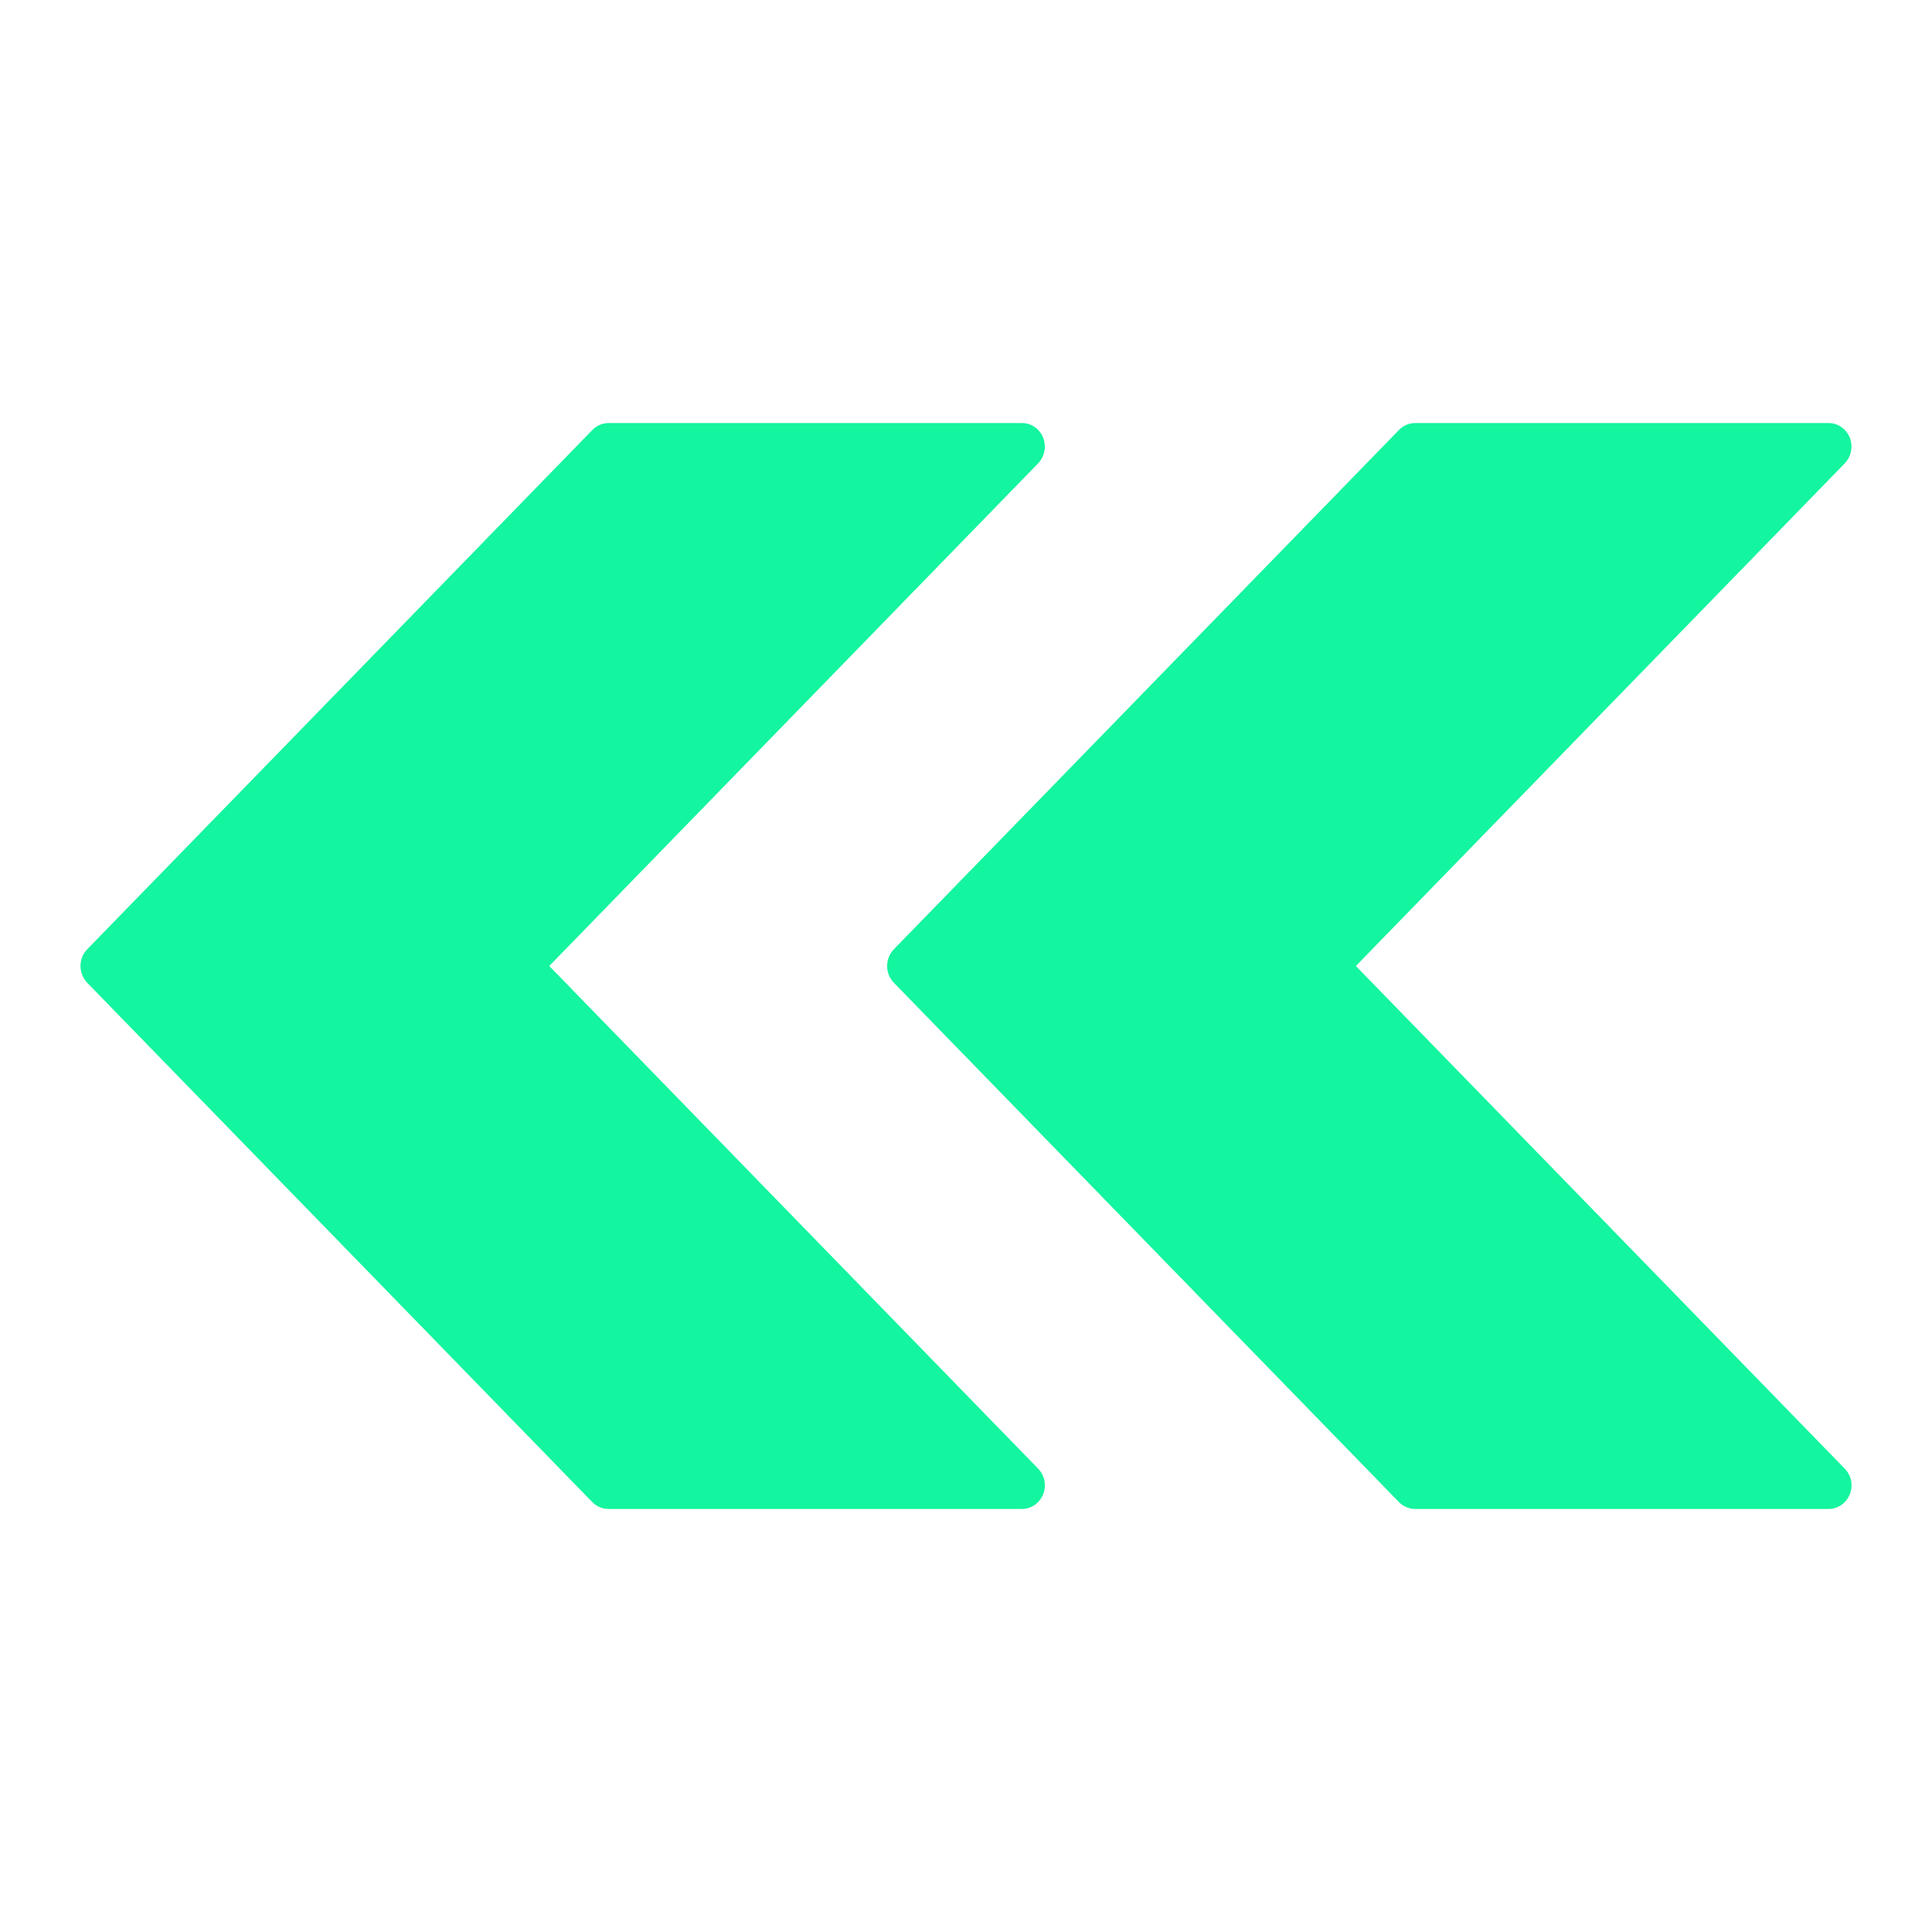
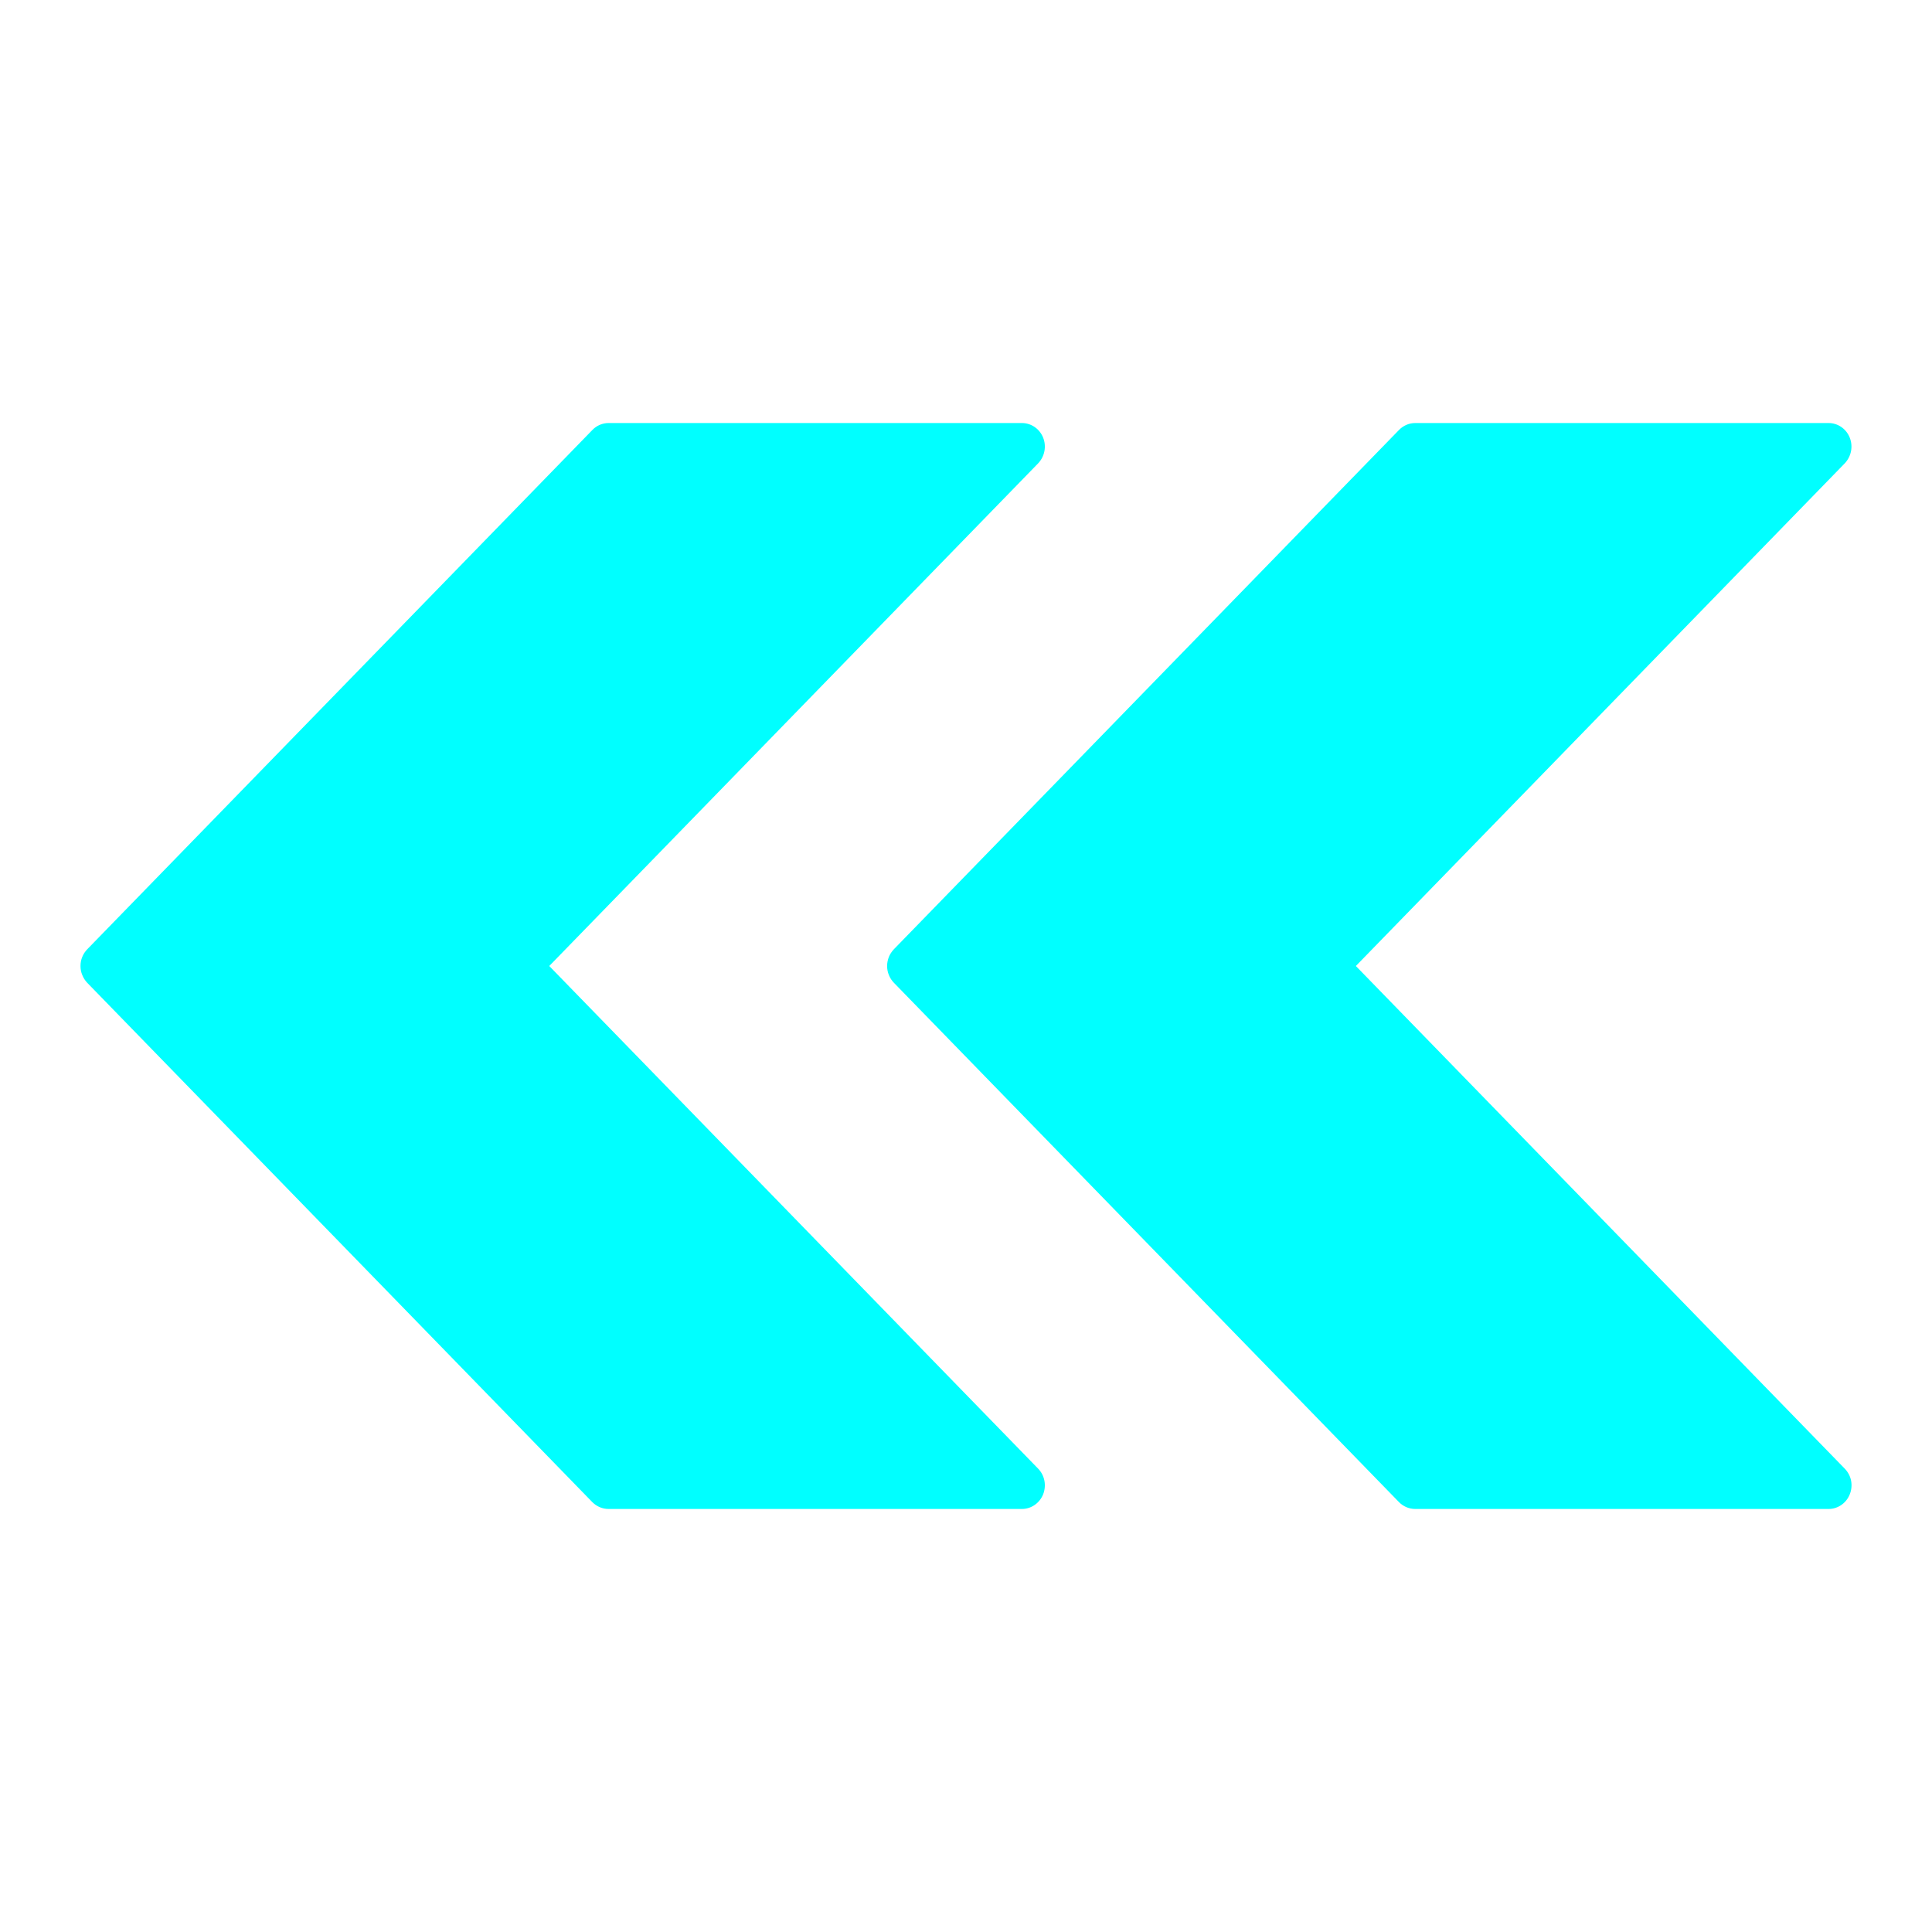
<svg xmlns="http://www.w3.org/2000/svg" width="24" height="24" viewBox="0 0 24 24" fill="none">
-   <path d="M1.084 11.792L7.359 5.341C7.412 5.286 7.485 5.255 7.56 5.255H12.694C12.809 5.255 12.914 5.326 12.958 5.436C13.002 5.546 12.977 5.671 12.896 5.756L6.823 12L12.896 18.244C12.936 18.285 12.963 18.337 12.974 18.394C12.985 18.451 12.979 18.51 12.958 18.564C12.913 18.674 12.809 18.745 12.694 18.745H7.56C7.484 18.745 7.412 18.714 7.358 18.66L1.083 12.208C1.057 12.18 1.036 12.148 1.022 12.112C1.007 12.077 1 12.038 1 12C1 11.961 1.007 11.923 1.022 11.887C1.036 11.852 1.057 11.82 1.084 11.792Z" fill="#13F59E" />
-   <path d="M11.104 11.792L17.379 5.341C17.433 5.286 17.505 5.255 17.581 5.255H22.715C22.83 5.255 22.934 5.326 22.978 5.436C23.022 5.546 22.997 5.671 22.916 5.756L16.843 12L22.916 18.244C22.956 18.285 22.984 18.337 22.995 18.394C23.006 18.451 23 18.51 22.978 18.564C22.934 18.674 22.83 18.745 22.715 18.745H17.581C17.505 18.745 17.432 18.714 17.379 18.66L11.104 12.208C11.077 12.18 11.056 12.148 11.042 12.112C11.027 12.077 11.02 12.038 11.02 12C11.02 11.961 11.028 11.923 11.042 11.887C11.056 11.852 11.078 11.82 11.104 11.792Z" fill="#13F59E" />
+   <path d="M1.084 11.792L7.359 5.341C7.412 5.286 7.485 5.255 7.56 5.255H12.694C12.809 5.255 12.914 5.326 12.958 5.436C13.002 5.546 12.977 5.671 12.896 5.756L6.823 12L12.896 18.244C12.936 18.285 12.963 18.337 12.974 18.394C12.985 18.451 12.979 18.51 12.958 18.564C12.913 18.674 12.809 18.745 12.694 18.745H7.56C7.484 18.745 7.412 18.714 7.358 18.66L1.083 12.208C1.057 12.18 1.036 12.148 1.022 12.112C1.007 12.077 1 12.038 1 12C1 11.961 1.007 11.923 1.022 11.887C1.036 11.852 1.057 11.82 1.084 11.792Z" fill="#00FFFF" />
+   <path d="M11.104 11.792L17.379 5.341C17.433 5.286 17.505 5.255 17.581 5.255H22.715C22.83 5.255 22.934 5.326 22.978 5.436C23.022 5.546 22.997 5.671 22.916 5.756L16.843 12L22.916 18.244C22.956 18.285 22.984 18.337 22.995 18.394C23.006 18.451 23 18.51 22.978 18.564C22.934 18.674 22.83 18.745 22.715 18.745H17.581C17.505 18.745 17.432 18.714 17.379 18.66L11.104 12.208C11.077 12.18 11.056 12.148 11.042 12.112C11.027 12.077 11.02 12.038 11.02 12C11.02 11.961 11.028 11.923 11.042 11.887C11.056 11.852 11.078 11.82 11.104 11.792Z" fill="#00FFFF" />
</svg>
